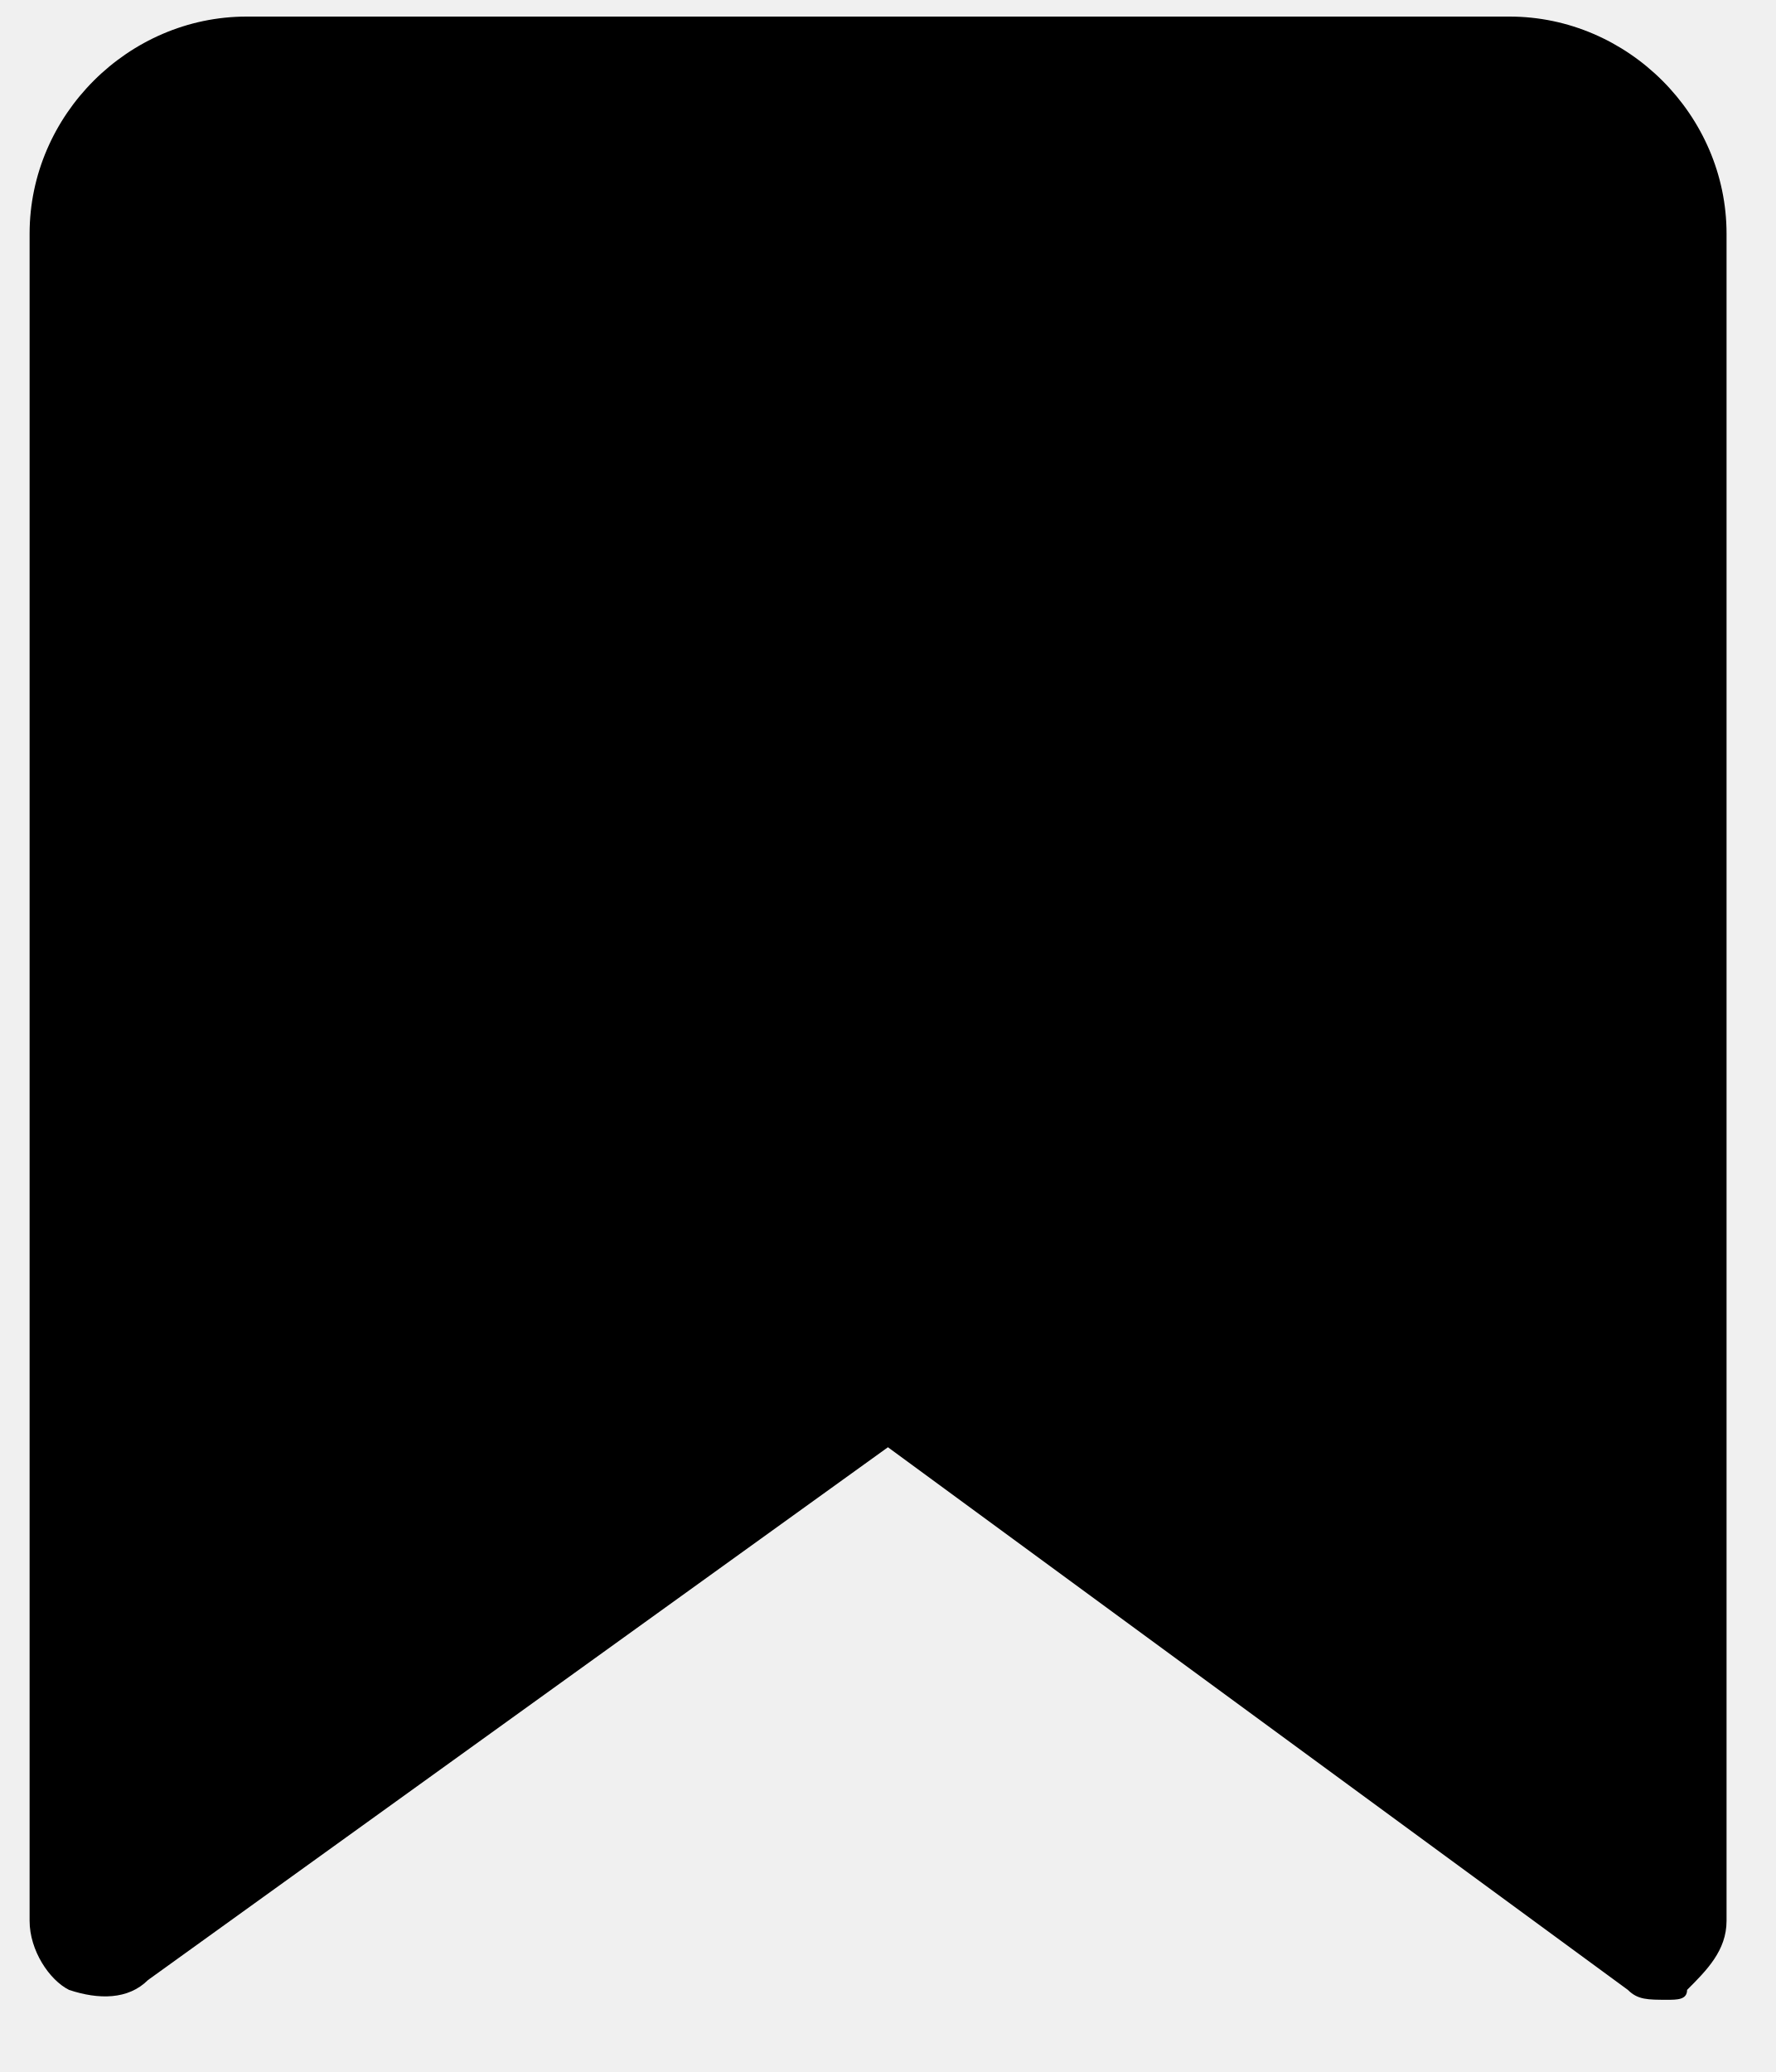
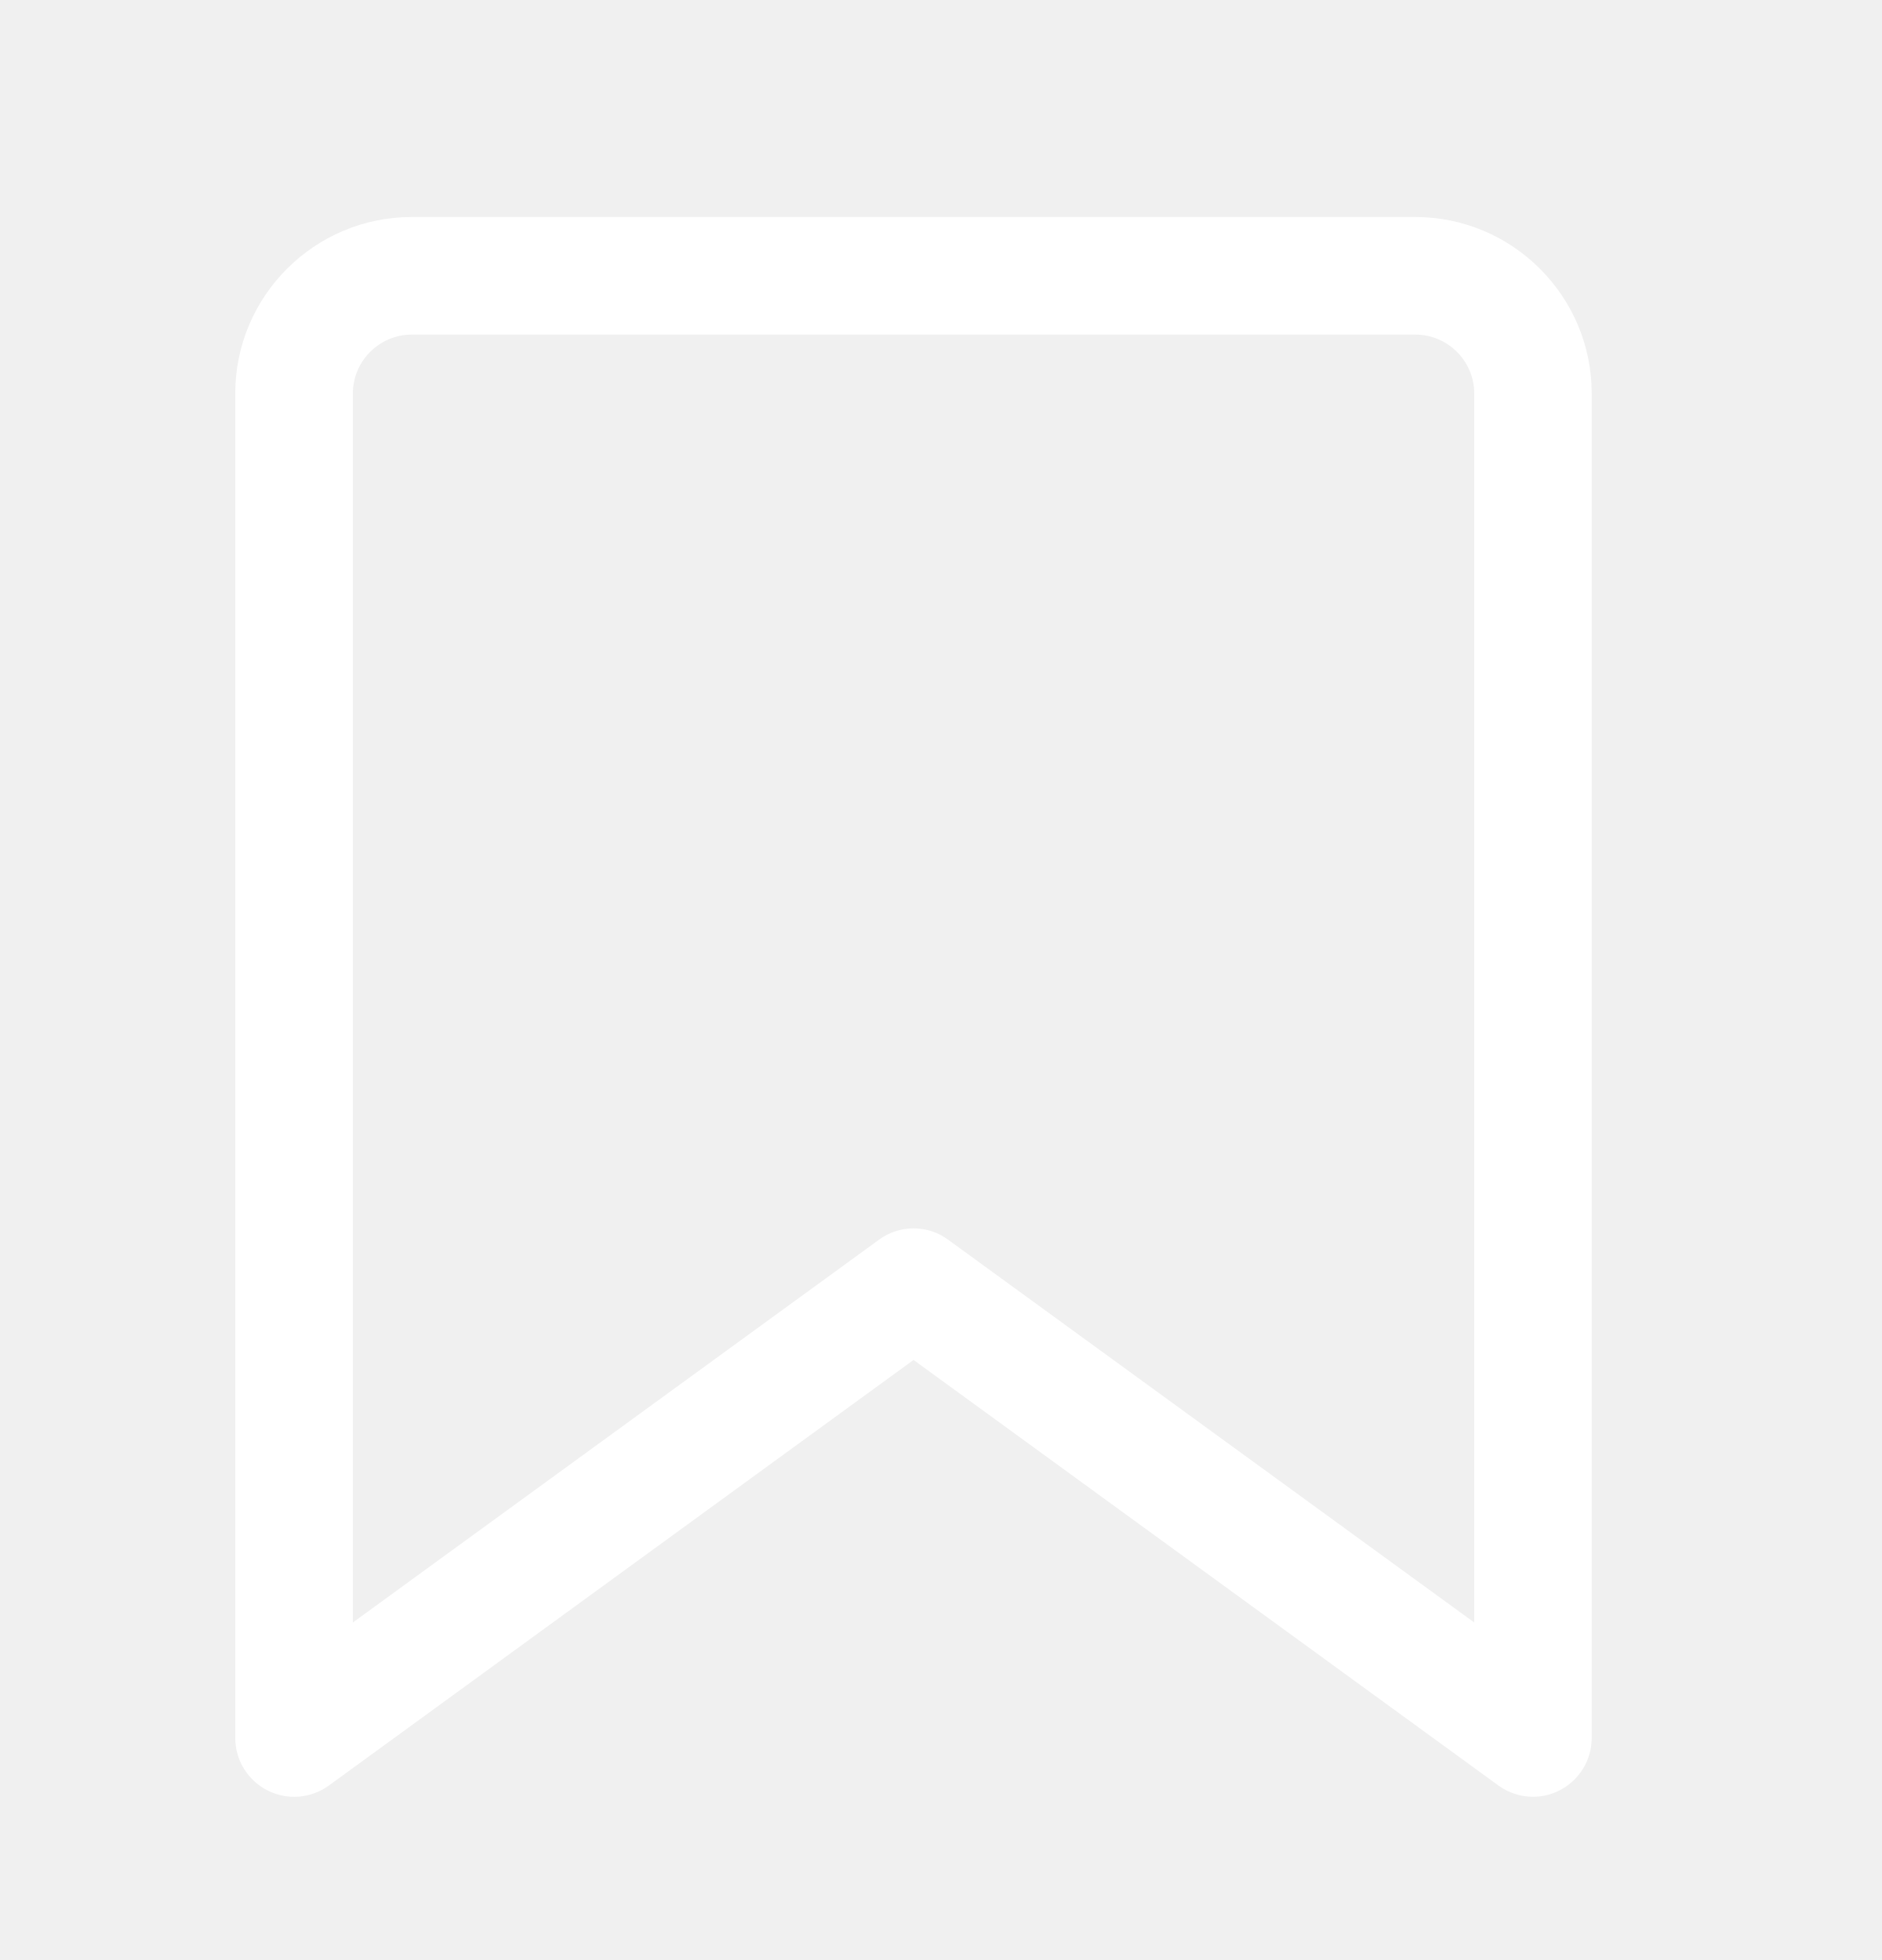
- <svg xmlns="http://www.w3.org/2000/svg" width="18" height="21" viewBox="0 0 18 21" fill="none">
-   <path d="M16.9 20.268C16.7 20.268 16.6 20.268 16.5 20.168L9 14.668L1.5 20.068C1.3 20.268 1 20.268 0.7 20.168C0.5 20.068 0.3 19.768 0.3 19.468V2.368C0.3 1.168 1.3 0.168 2.5 0.168H15.3C16.5 0.168 17.5 1.168 17.5 2.368V19.468C17.5 19.768 17.3 19.968 17.1 20.168C17.1 20.268 17 20.268 16.9 20.268Z" fill="black" />
+ <svg xmlns="http://www.w3.org/2000/svg" width="24" height="25" viewBox="0 0 24 25" fill="none">
+   <mask id="mask0_6_395" style="mask-type:alpha" maskUnits="userSpaceOnUse" x="0" y="0" width="24" height="25">
+     <rect y="0.768" width="24" height="24" fill="#C4C4C4" />
+   </mask>
+   <g mask="url(#mask0_6_395)">
+     <path d="M19.55 22.918C19.393 22.918 19.238 22.868 19.108 22.774L11.65 17.346L4.192 22.776C3.964 22.94 3.662 22.966 3.41 22.836C3.16 22.709 3 22.451 3 22.169V5.018C3 3.778 4.01 2.768 5.25 2.768H18.048C19.288 2.768 20.298 3.778 20.298 5.018V22.168C20.298 22.45 20.14 22.708 19.888 22.836C19.782 22.891 19.665 22.918 19.548 22.918H19.55ZM11.65 15.668C11.805 15.668 11.96 15.716 12.09 15.812L18.8 20.695V5.018C18.8 4.606 18.463 4.268 18.05 4.268H5.25C4.837 4.268 4.5 4.606 4.5 5.018V20.695L11.21 15.812C11.34 15.716 11.495 15.668 11.65 15.668Z" fill="white" />
+   </g>
</svg>
